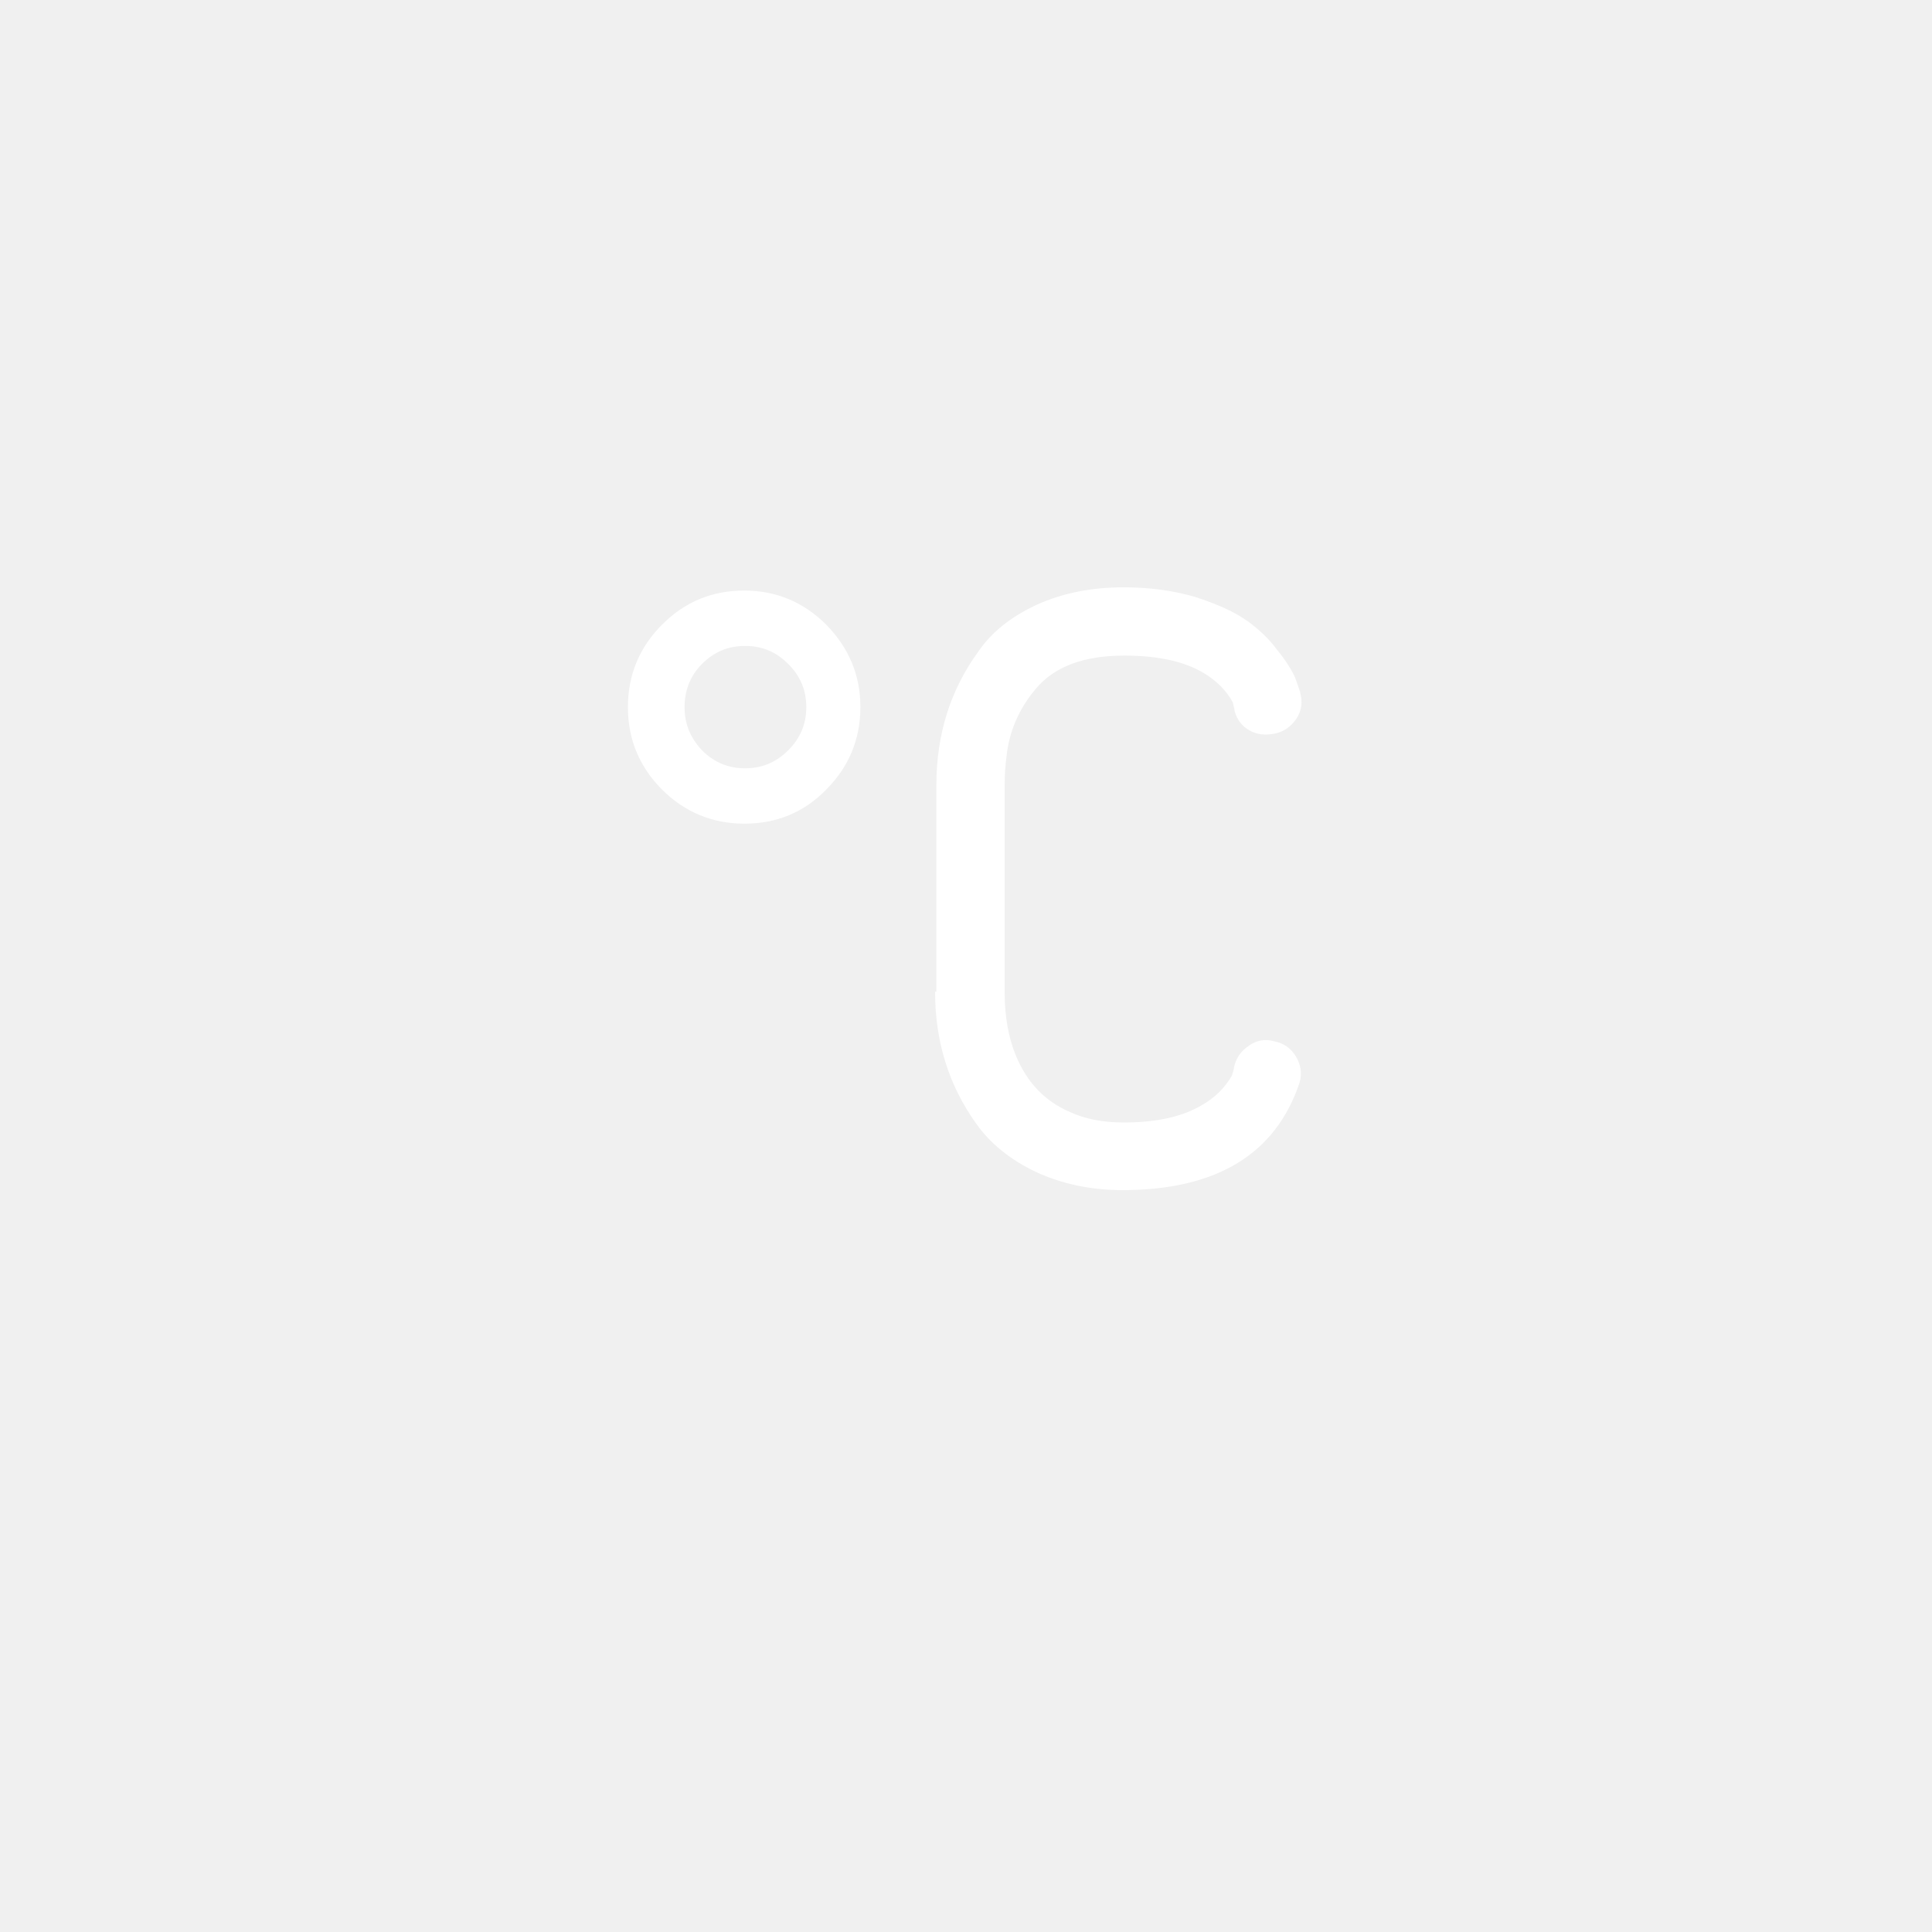
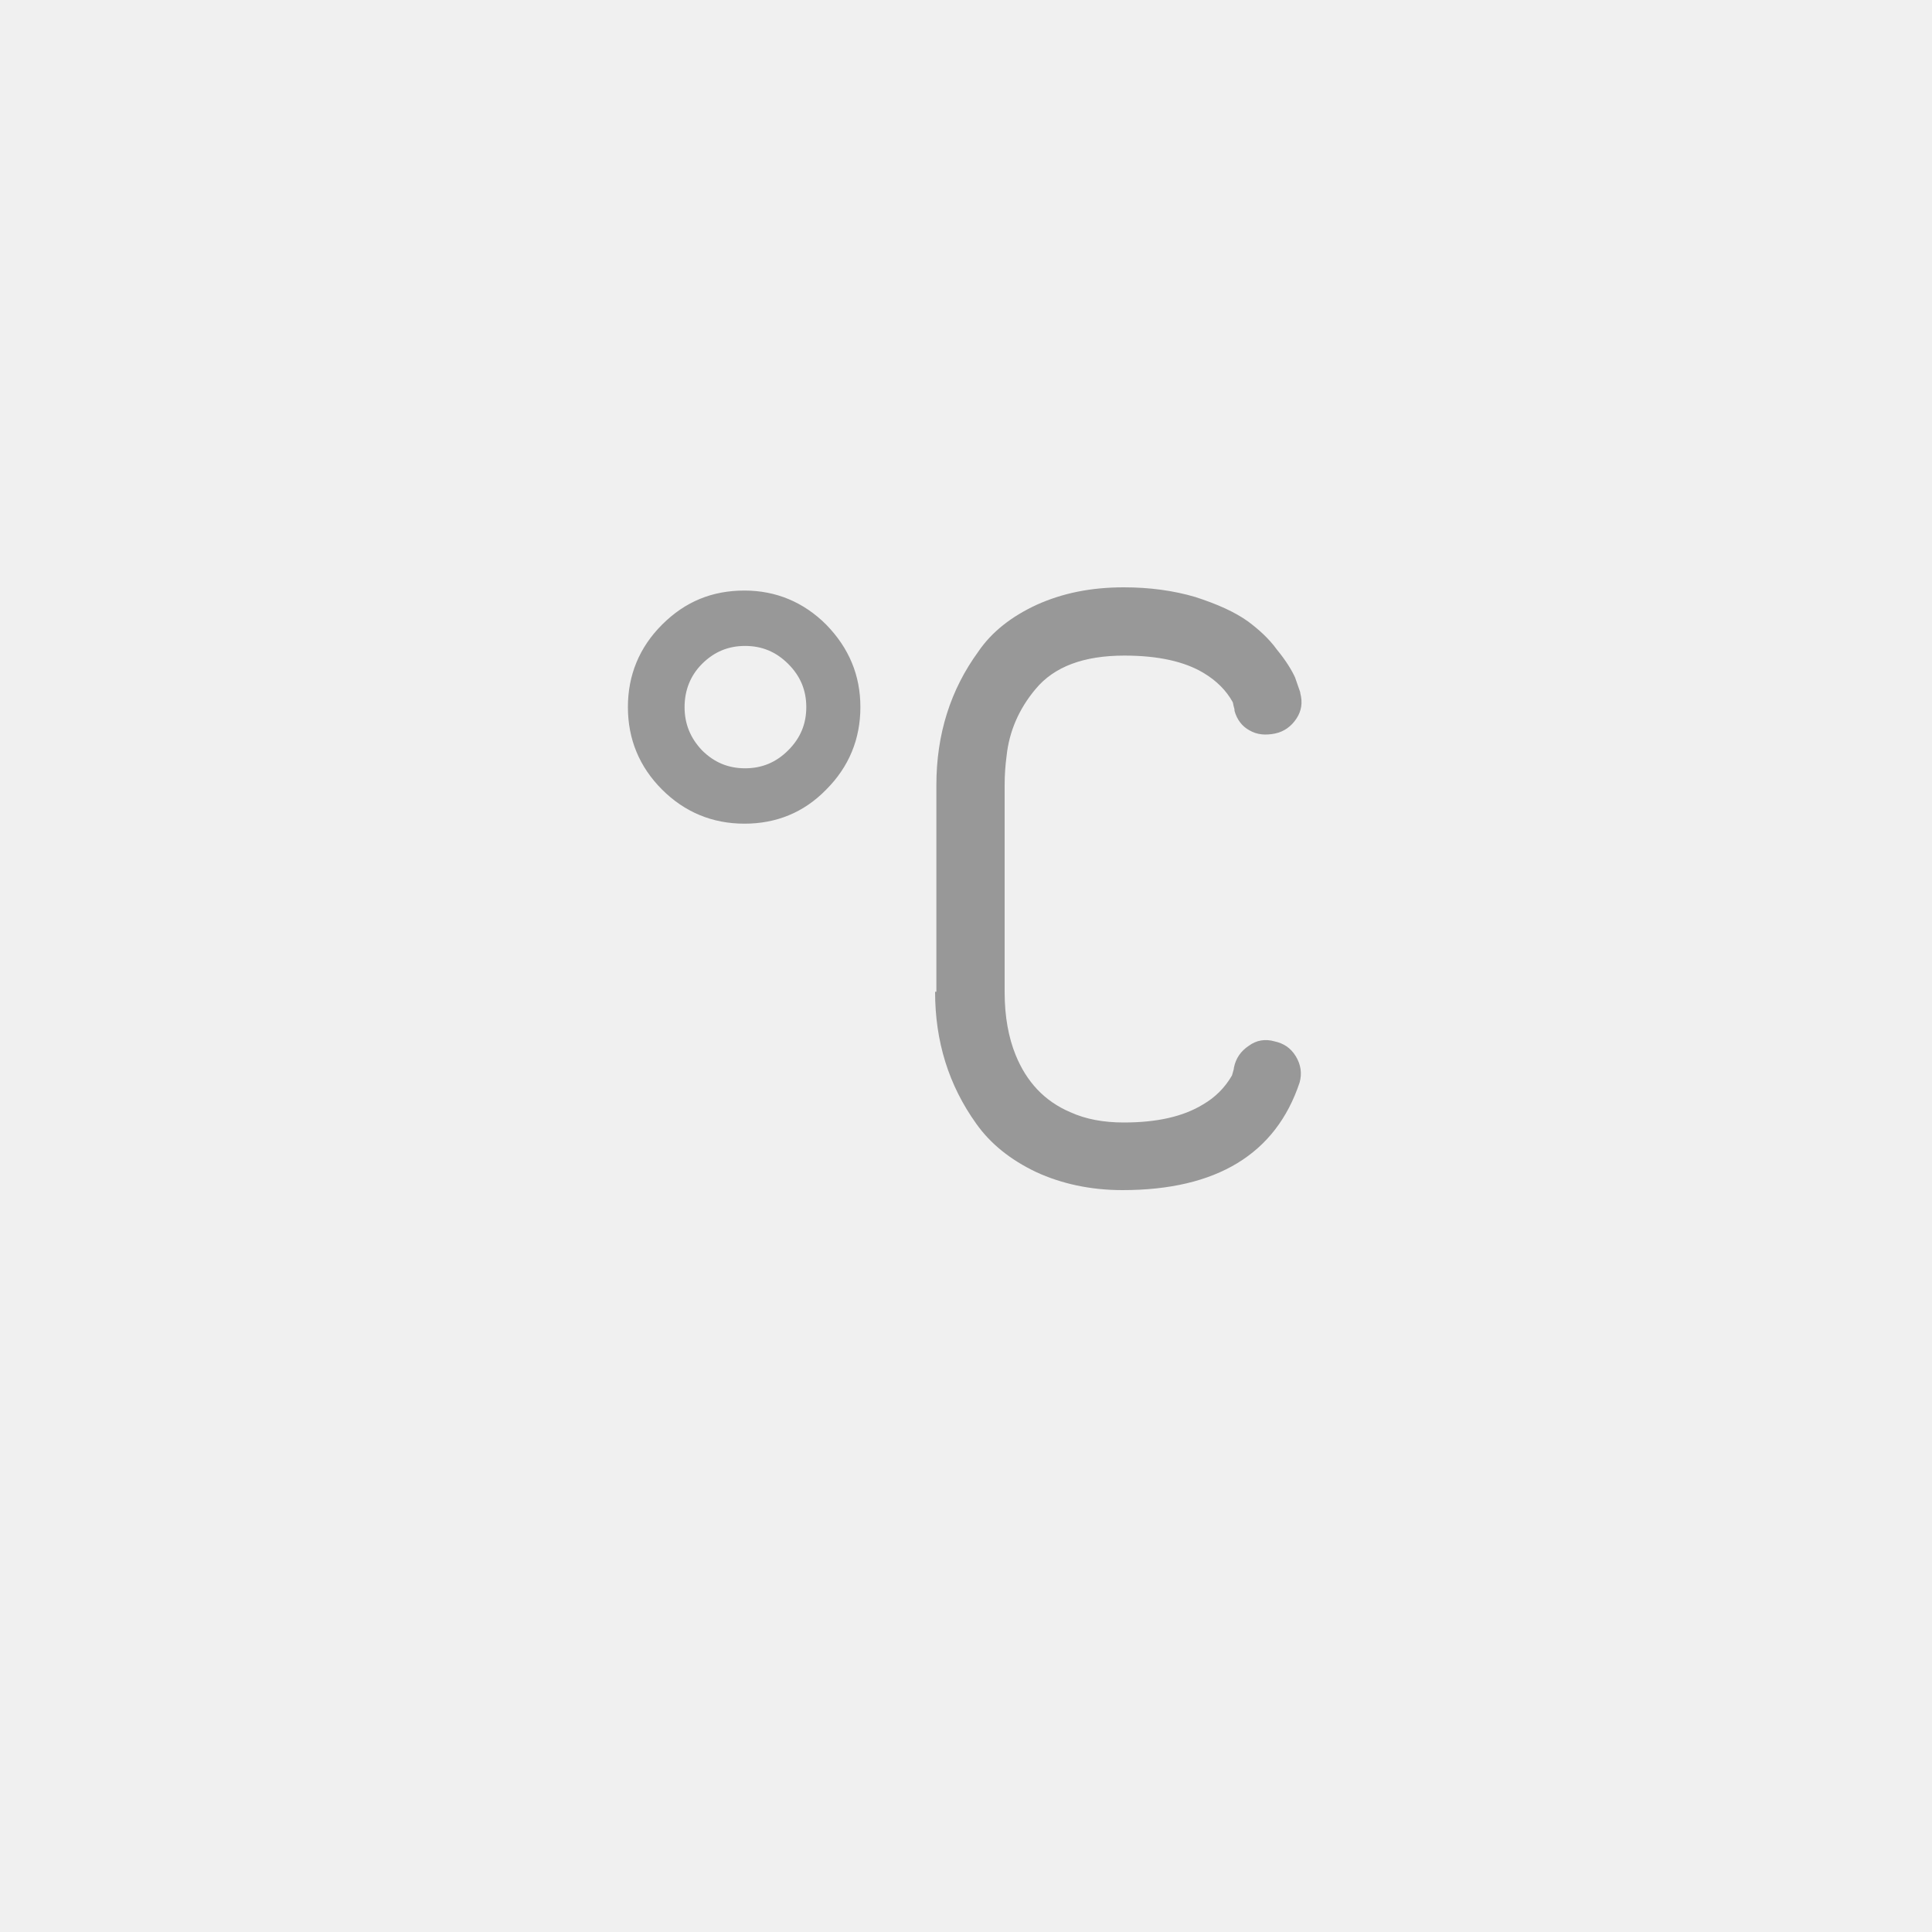
- <svg xmlns="http://www.w3.org/2000/svg" fill="#ffffff" version="1.1" id="Layer_1" x="0px" y="0px" viewBox="0 0 30 30" style="enable-background:new 0 0 30 30;" xml:space="preserve">
+ <svg xmlns="http://www.w3.org/2000/svg" fill="#989898" version="1.1" id="Layer_1" x="0px" y="0px" viewBox="0 0 30 30" style="enable-background:new 0 0 30 30;" xml:space="preserve">
  <path d="M9.75,10.98c0-0.5,0.18-0.93,0.53-1.28c0.36-0.36,0.78-0.53,1.28-0.53c0.49,0,0.92,0.18,1.27,0.53  c0.35,0.36,0.53,0.78,0.53,1.28c0,0.5-0.18,0.93-0.53,1.28c-0.35,0.36-0.78,0.53-1.27,0.53c-0.5,0-0.93-0.18-1.28-0.53  S9.75,11.48,9.75,10.98z M10.63,10.98c0,0.26,0.09,0.48,0.27,0.67c0.19,0.19,0.41,0.28,0.67,0.28c0.26,0,0.48-0.09,0.67-0.28  s0.28-0.41,0.28-0.67c0-0.26-0.09-0.48-0.28-0.67s-0.41-0.28-0.67-0.28c-0.26,0-0.48,0.09-0.67,0.28  C10.72,10.49,10.63,10.72,10.63,10.98z M14.52,15.4c0,0.77,0.21,1.45,0.64,2.05c0.22,0.31,0.53,0.56,0.93,0.75  c0.39,0.18,0.84,0.28,1.34,0.28c1.46,0,2.38-0.56,2.75-1.67c0.04-0.14,0.02-0.28-0.06-0.41c-0.08-0.13-0.19-0.2-0.33-0.23  c-0.14-0.04-0.28-0.02-0.4,0.07c-0.12,0.08-0.2,0.19-0.23,0.34c0,0.01,0,0.02-0.01,0.05l-0.02,0.07c-0.11,0.19-0.26,0.34-0.45,0.45  c-0.31,0.19-0.72,0.28-1.23,0.28c-0.31,0-0.59-0.05-0.83-0.16c-0.4-0.17-0.68-0.47-0.85-0.89c-0.11-0.27-0.17-0.6-0.17-0.97v-3.22  c0-0.15,0.01-0.3,0.03-0.45c0.04-0.38,0.19-0.73,0.45-1.04c0.29-0.35,0.75-0.52,1.38-0.52c0.52,0,0.93,0.09,1.23,0.27  c0.2,0.12,0.35,0.27,0.45,0.45c0.01,0.02,0.01,0.05,0.02,0.08c0.01,0.03,0.01,0.05,0.01,0.06c0.04,0.14,0.12,0.24,0.23,0.3  c0.12,0.07,0.25,0.08,0.4,0.05c0.14-0.03,0.25-0.11,0.33-0.23c0.08-0.12,0.1-0.25,0.06-0.4v-0.01l-0.08-0.23  c-0.05-0.11-0.14-0.26-0.28-0.43c-0.13-0.18-0.29-0.32-0.45-0.44c-0.21-0.15-0.48-0.27-0.82-0.38c-0.34-0.1-0.71-0.15-1.11-0.15  c-0.51,0-0.95,0.09-1.35,0.27c-0.39,0.18-0.7,0.42-0.91,0.73c-0.43,0.59-0.65,1.28-0.65,2.07V15.4z" />
</svg>
